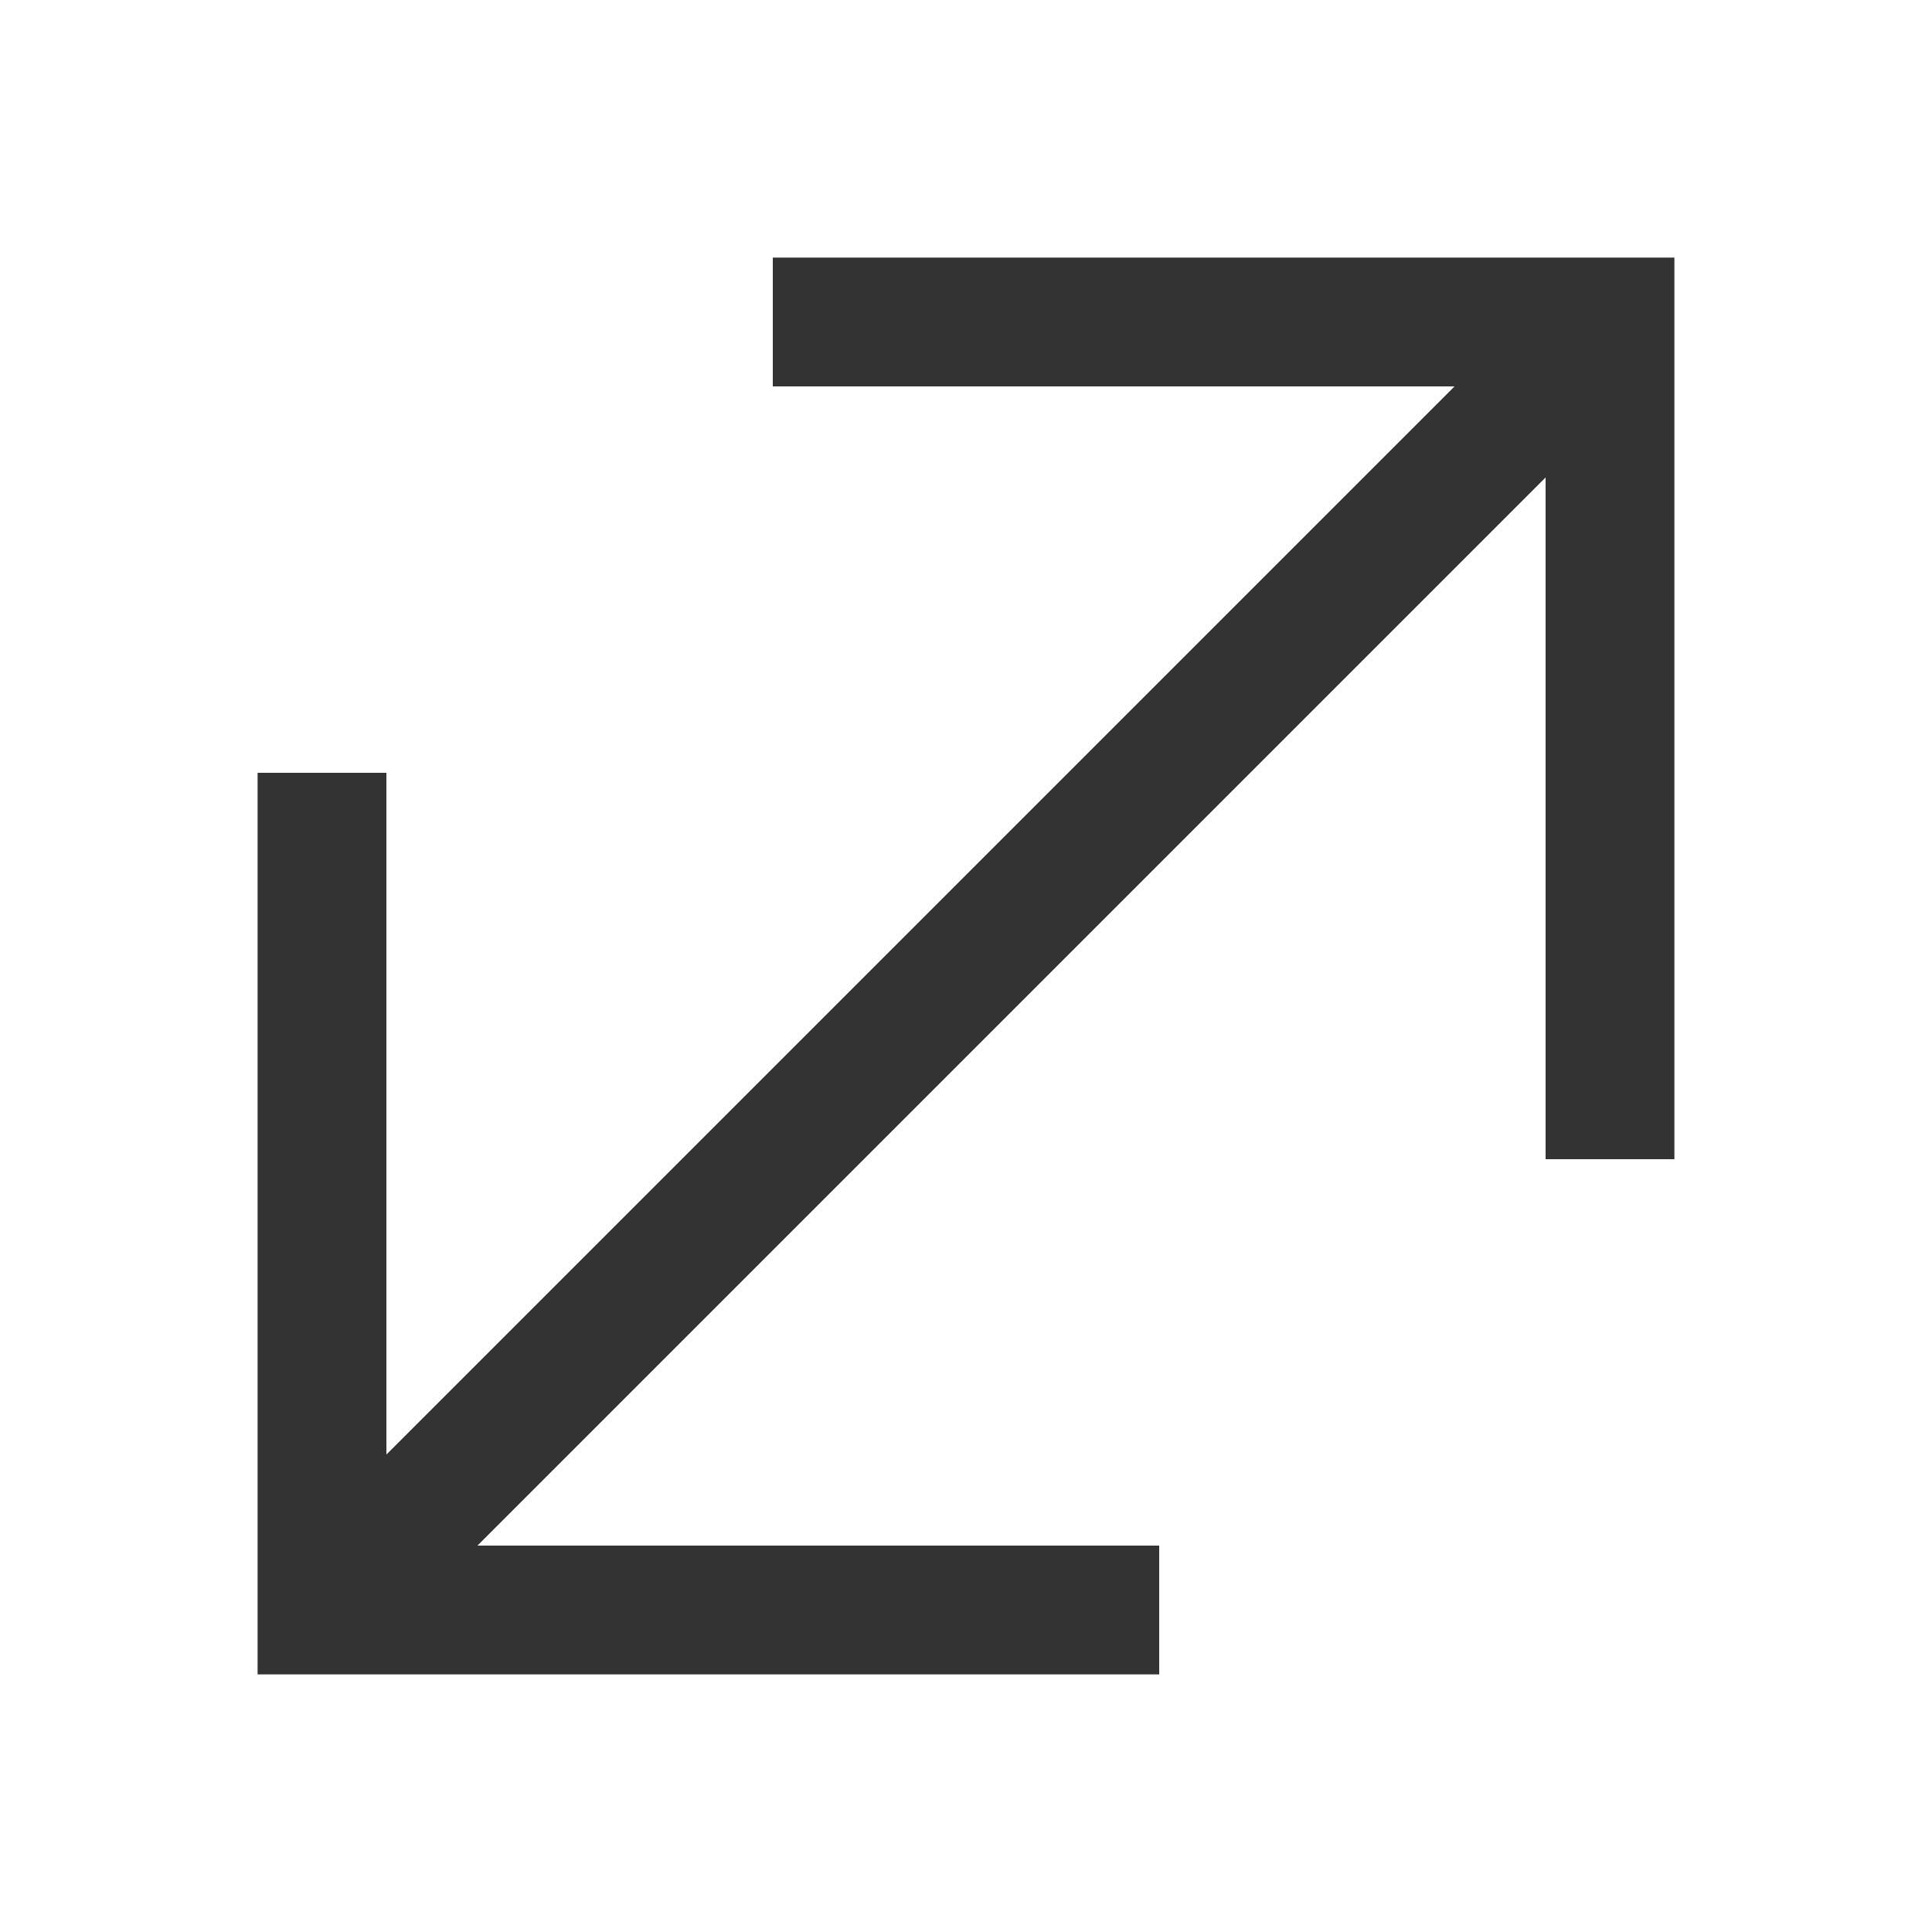
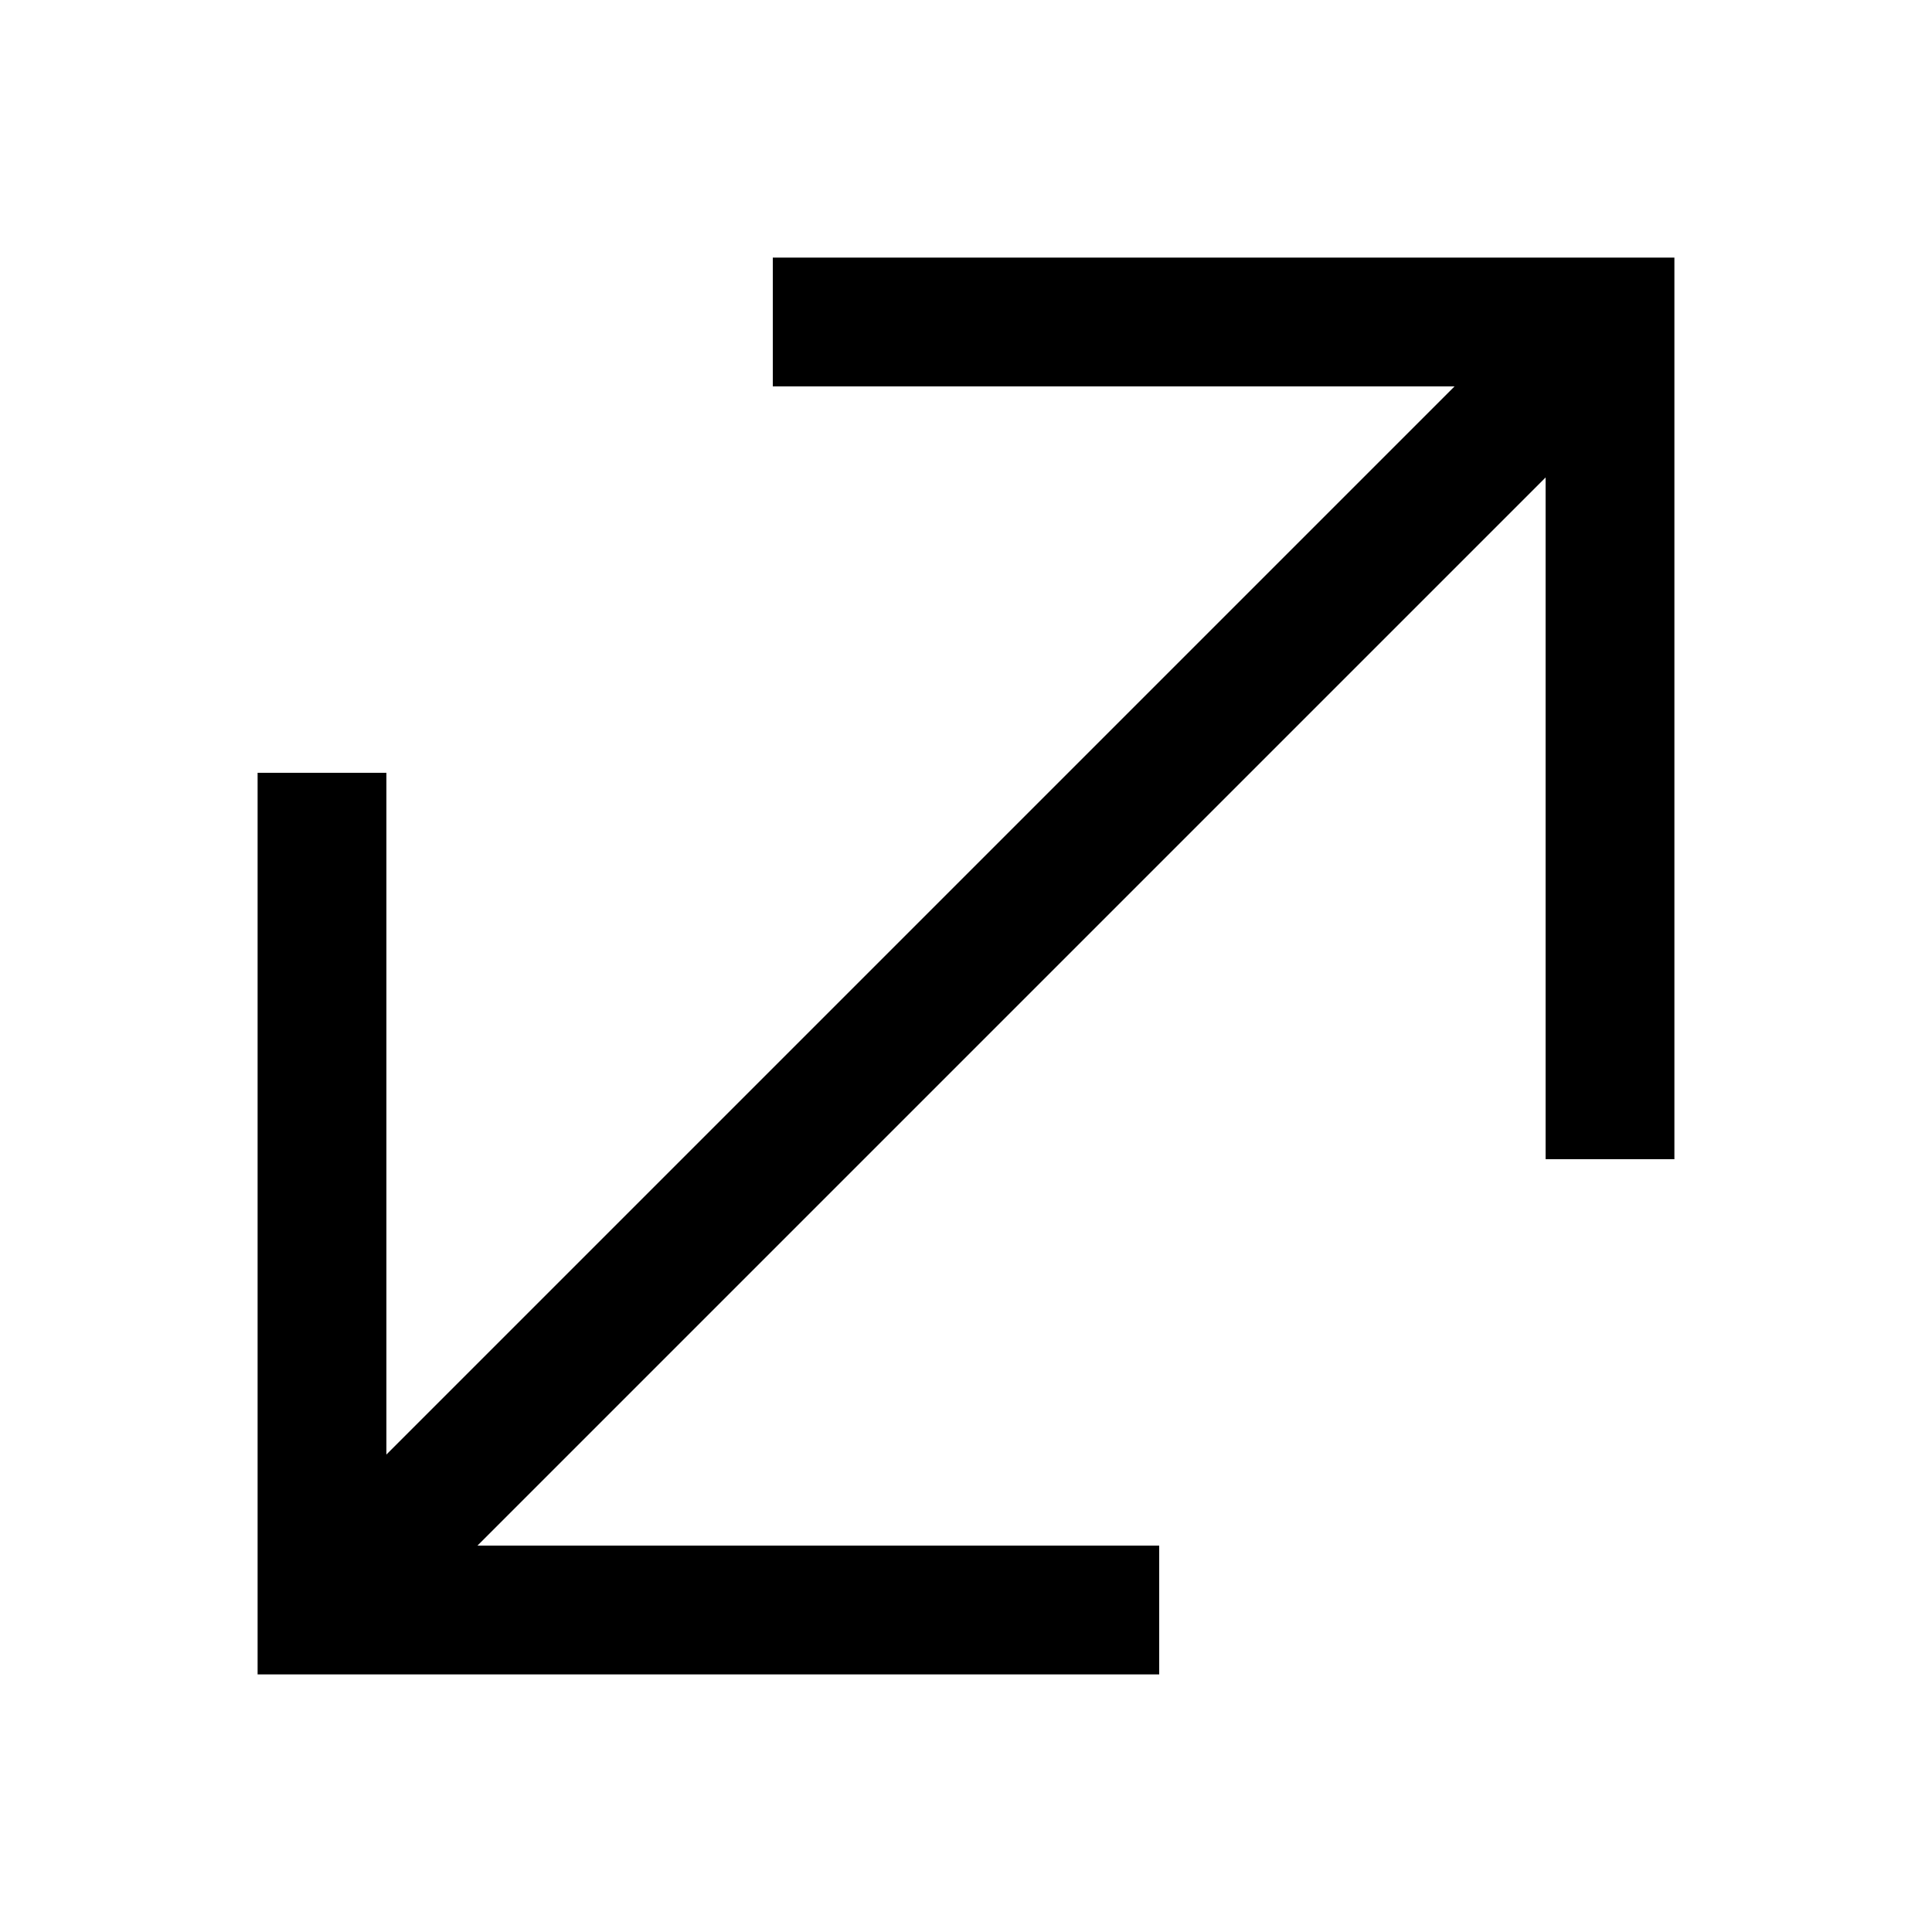
<svg xmlns="http://www.w3.org/2000/svg" width="15" height="15" viewBox="0 0 15 15">
  <defs>
-     <style>.a{fill:none;}.b{clip-path:url(#a);}.c{fill:#333;}</style>
+     <style>.a{fill:none;}.b{clip-path:url(#a);}</style>
    <clipPath id="a">
      <rect class="a" width="15" height="15" />
    </clipPath>
  </defs>
  <g class="b">
-     <path class="c" d="M1110,134v1h5.293L1107,143.293V138h-1v7h7v-1h-5.293l8.293-8.293V141h1v-7Z" transform="translate(-1104 -132)" />
+     <path d="M1110,134v1h5.293L1107,143.293V138h-1v7h7v-1h-5.293l8.293-8.293V141h1v-7Z" transform="translate(-1104 -132)" />
  </g>
</svg>
